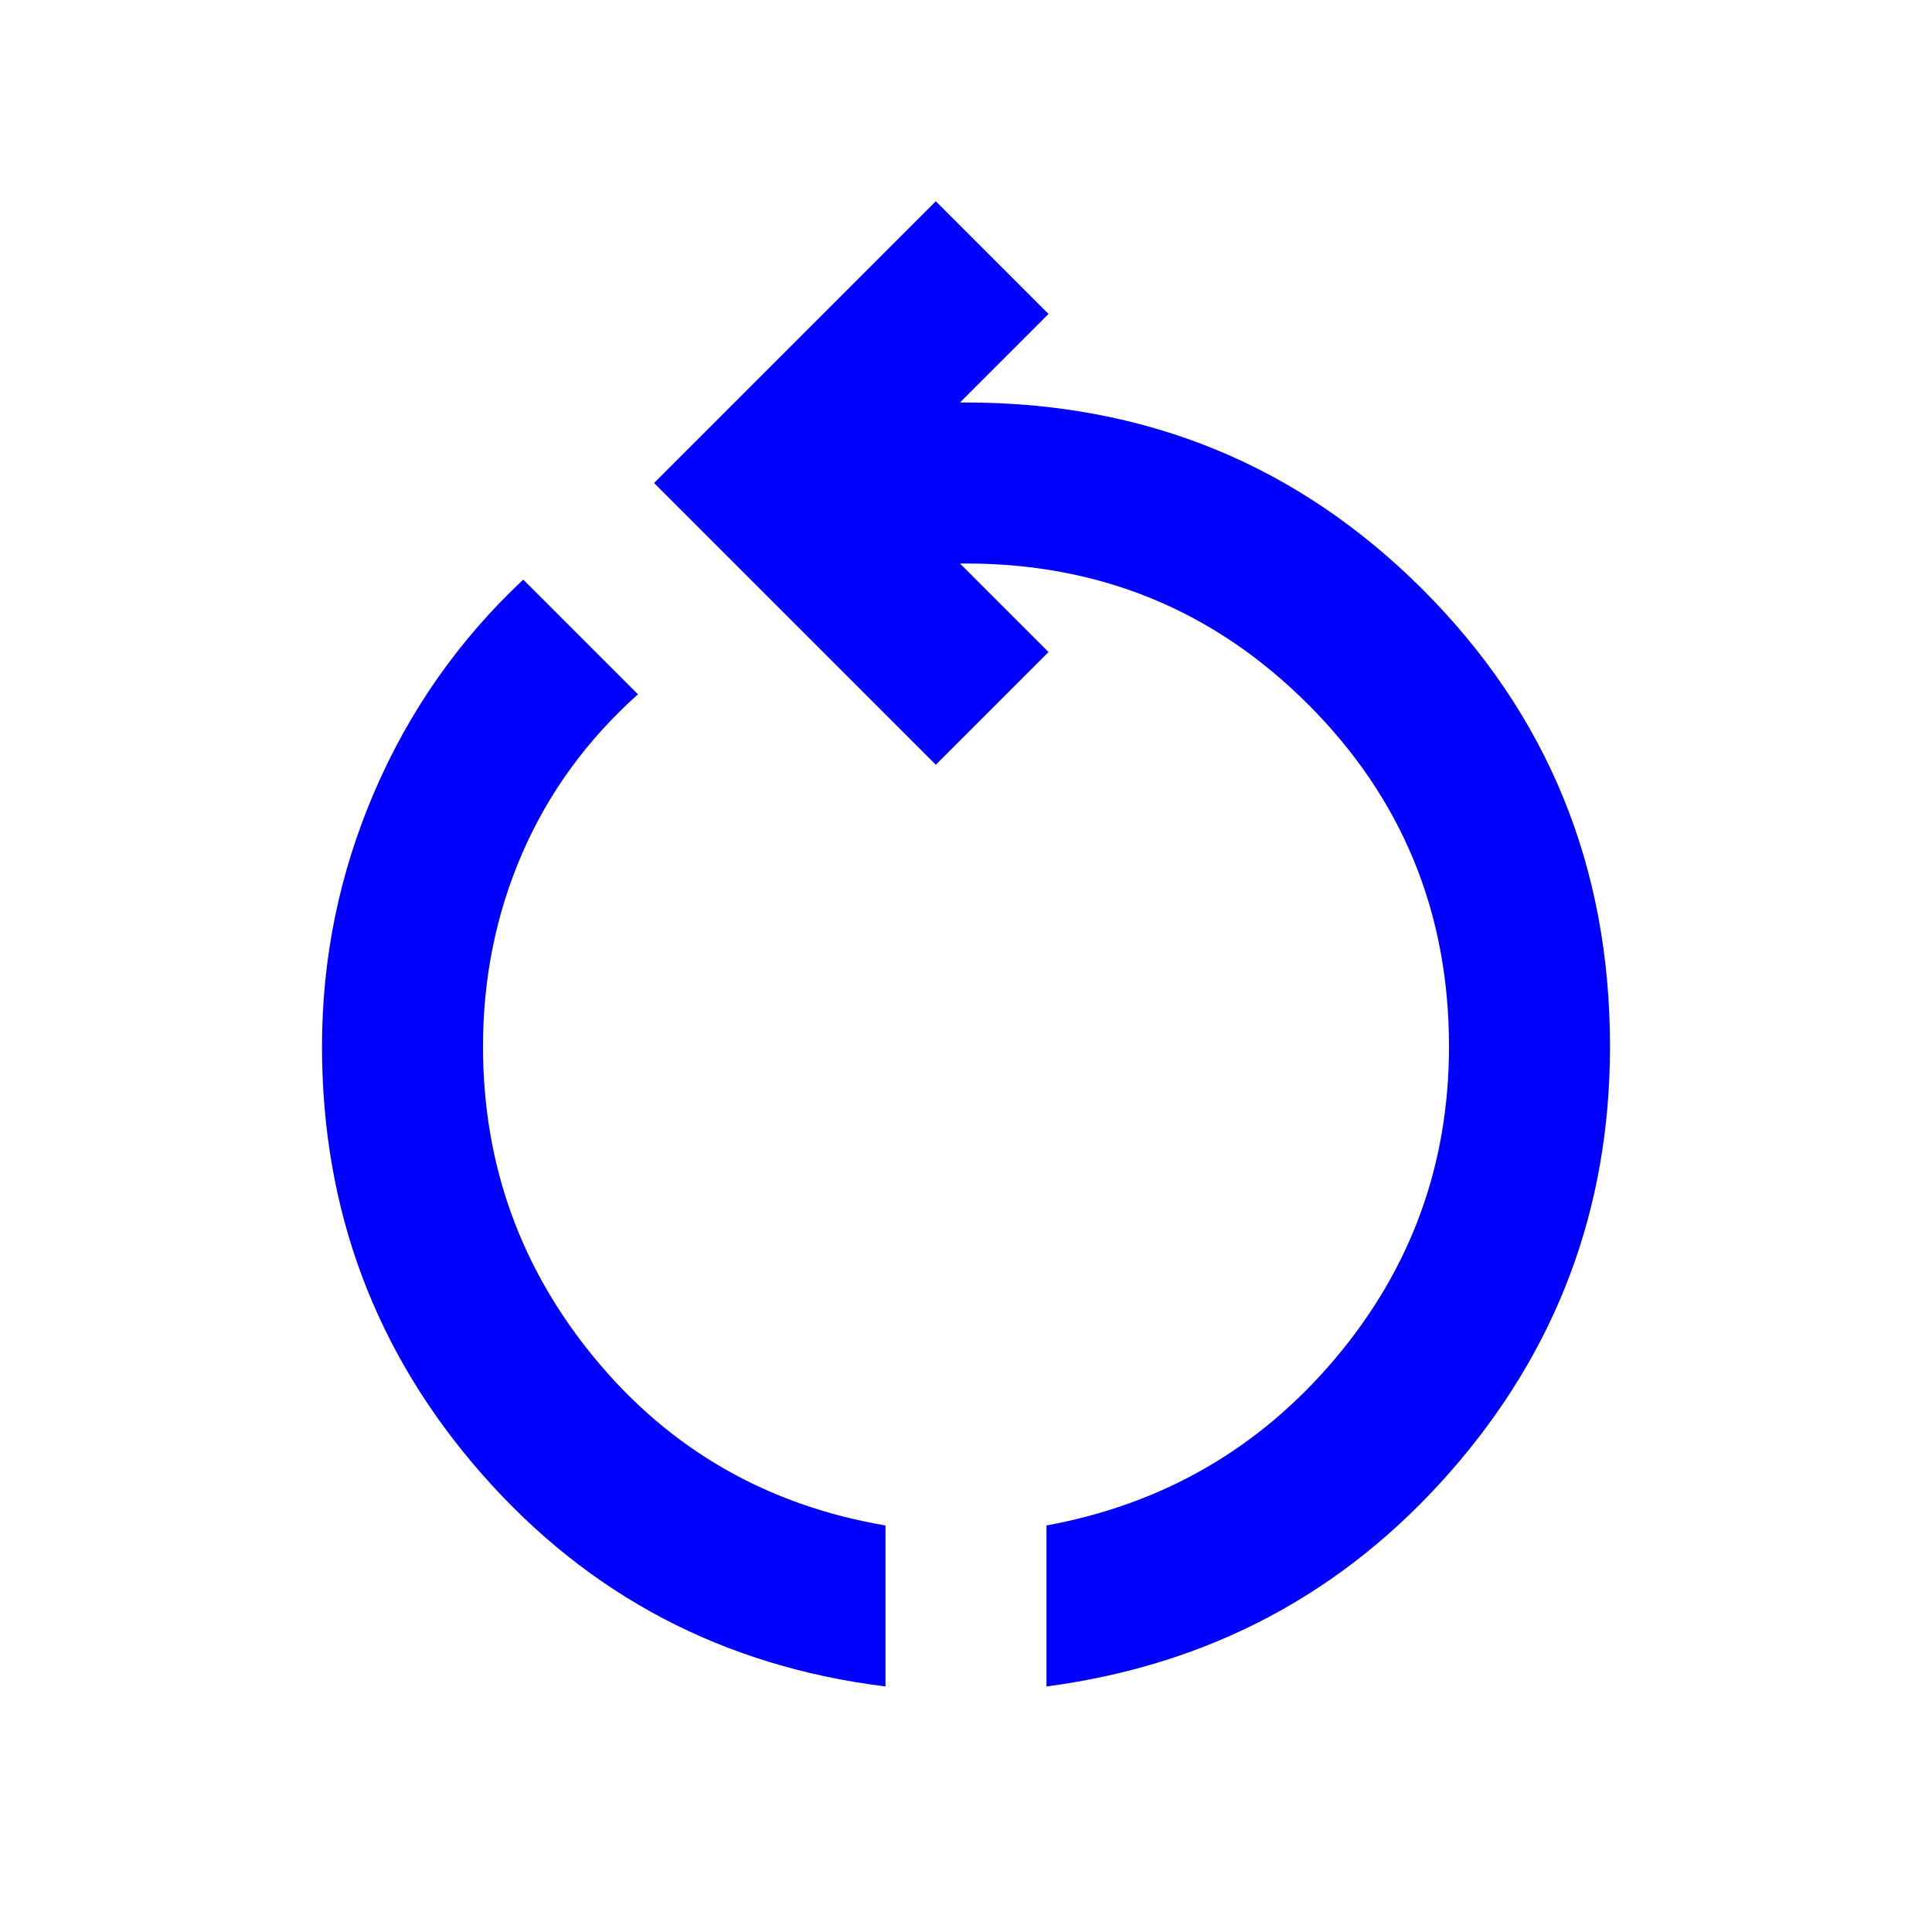
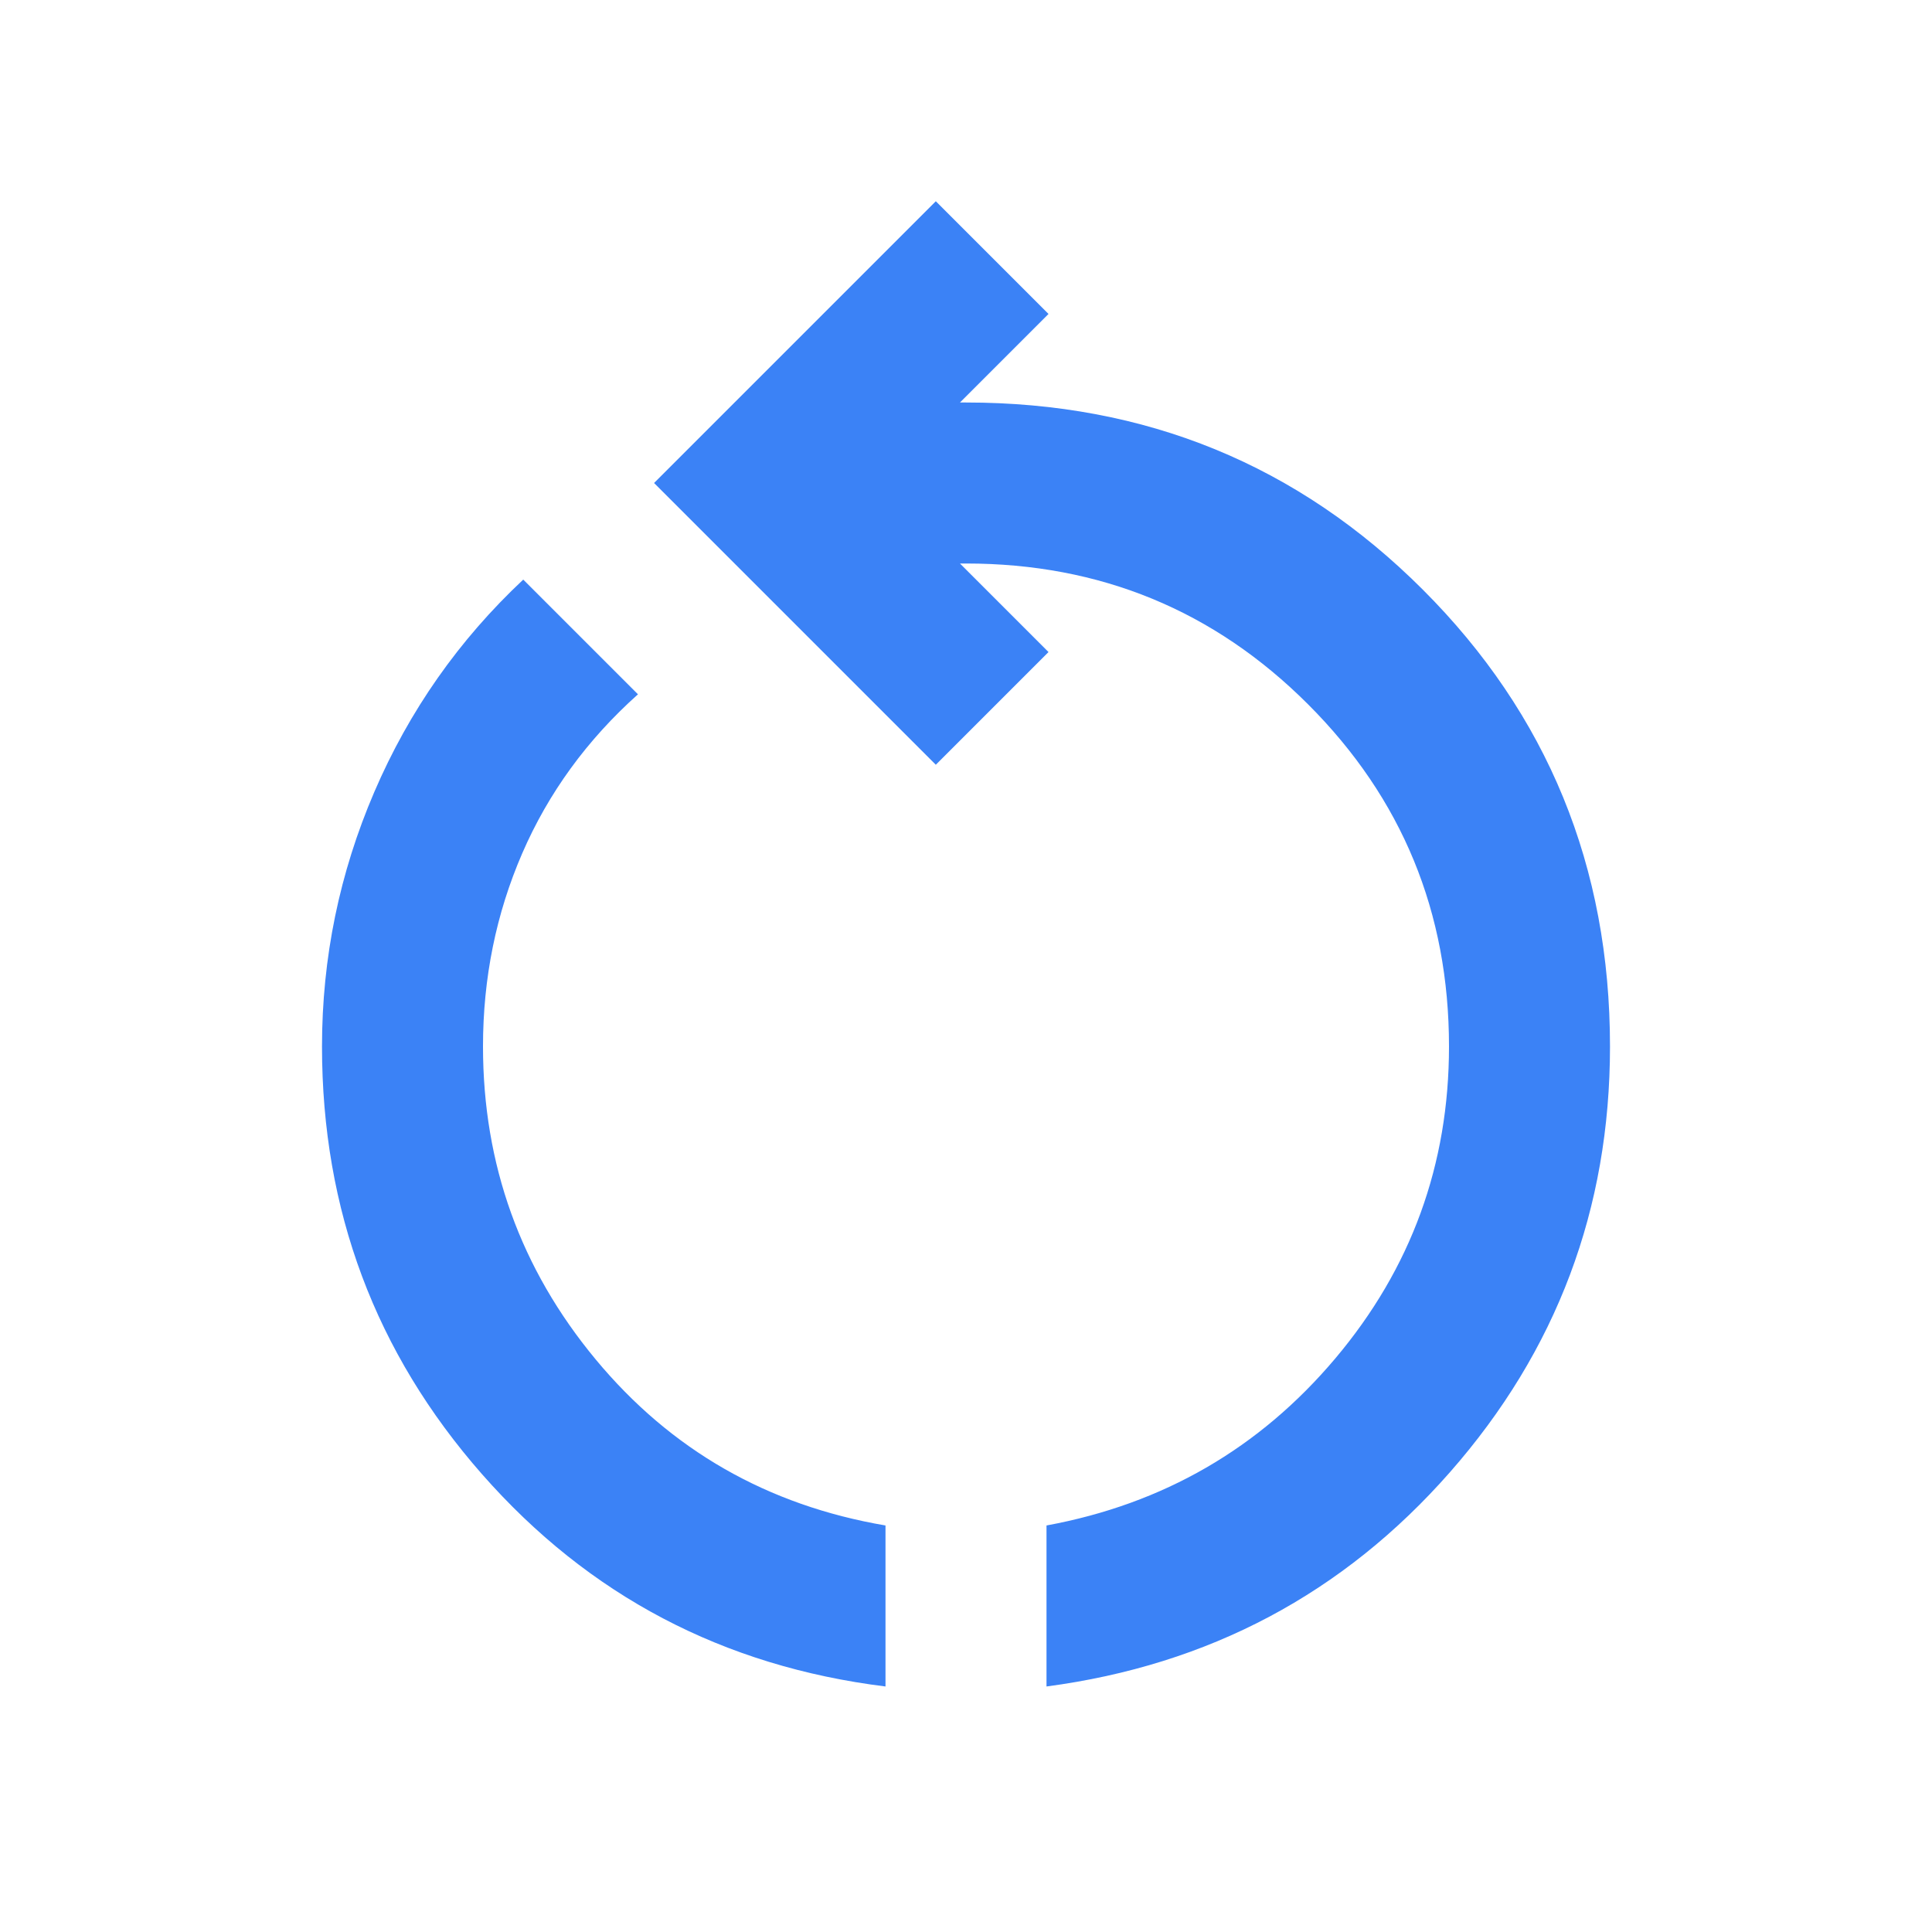
- <svg xmlns="http://www.w3.org/2000/svg" height="24" viewBox="0 -960 960 960" width="24" fill="blue">
+ <svg xmlns="http://www.w3.org/2000/svg" height="24" viewBox="0 -960 960 960" width="24" fill="#3b82f6">
  <path d="M440-122q-121-15-200.5-105.5T160-440q0-66 26-126.5T260-672l57 57q-38 34-57.5 79T240-440q0 88 56 155.5T440-202v80Zm80 0v-80q87-16 143.5-83T720-440q0-100-70-170t-170-70h-3l44 44-56 56-140-140 140-140 56 56-44 44h3q134 0 227 93t93 227q0 121-79.5 211.5T520-122Z" />
</svg>
